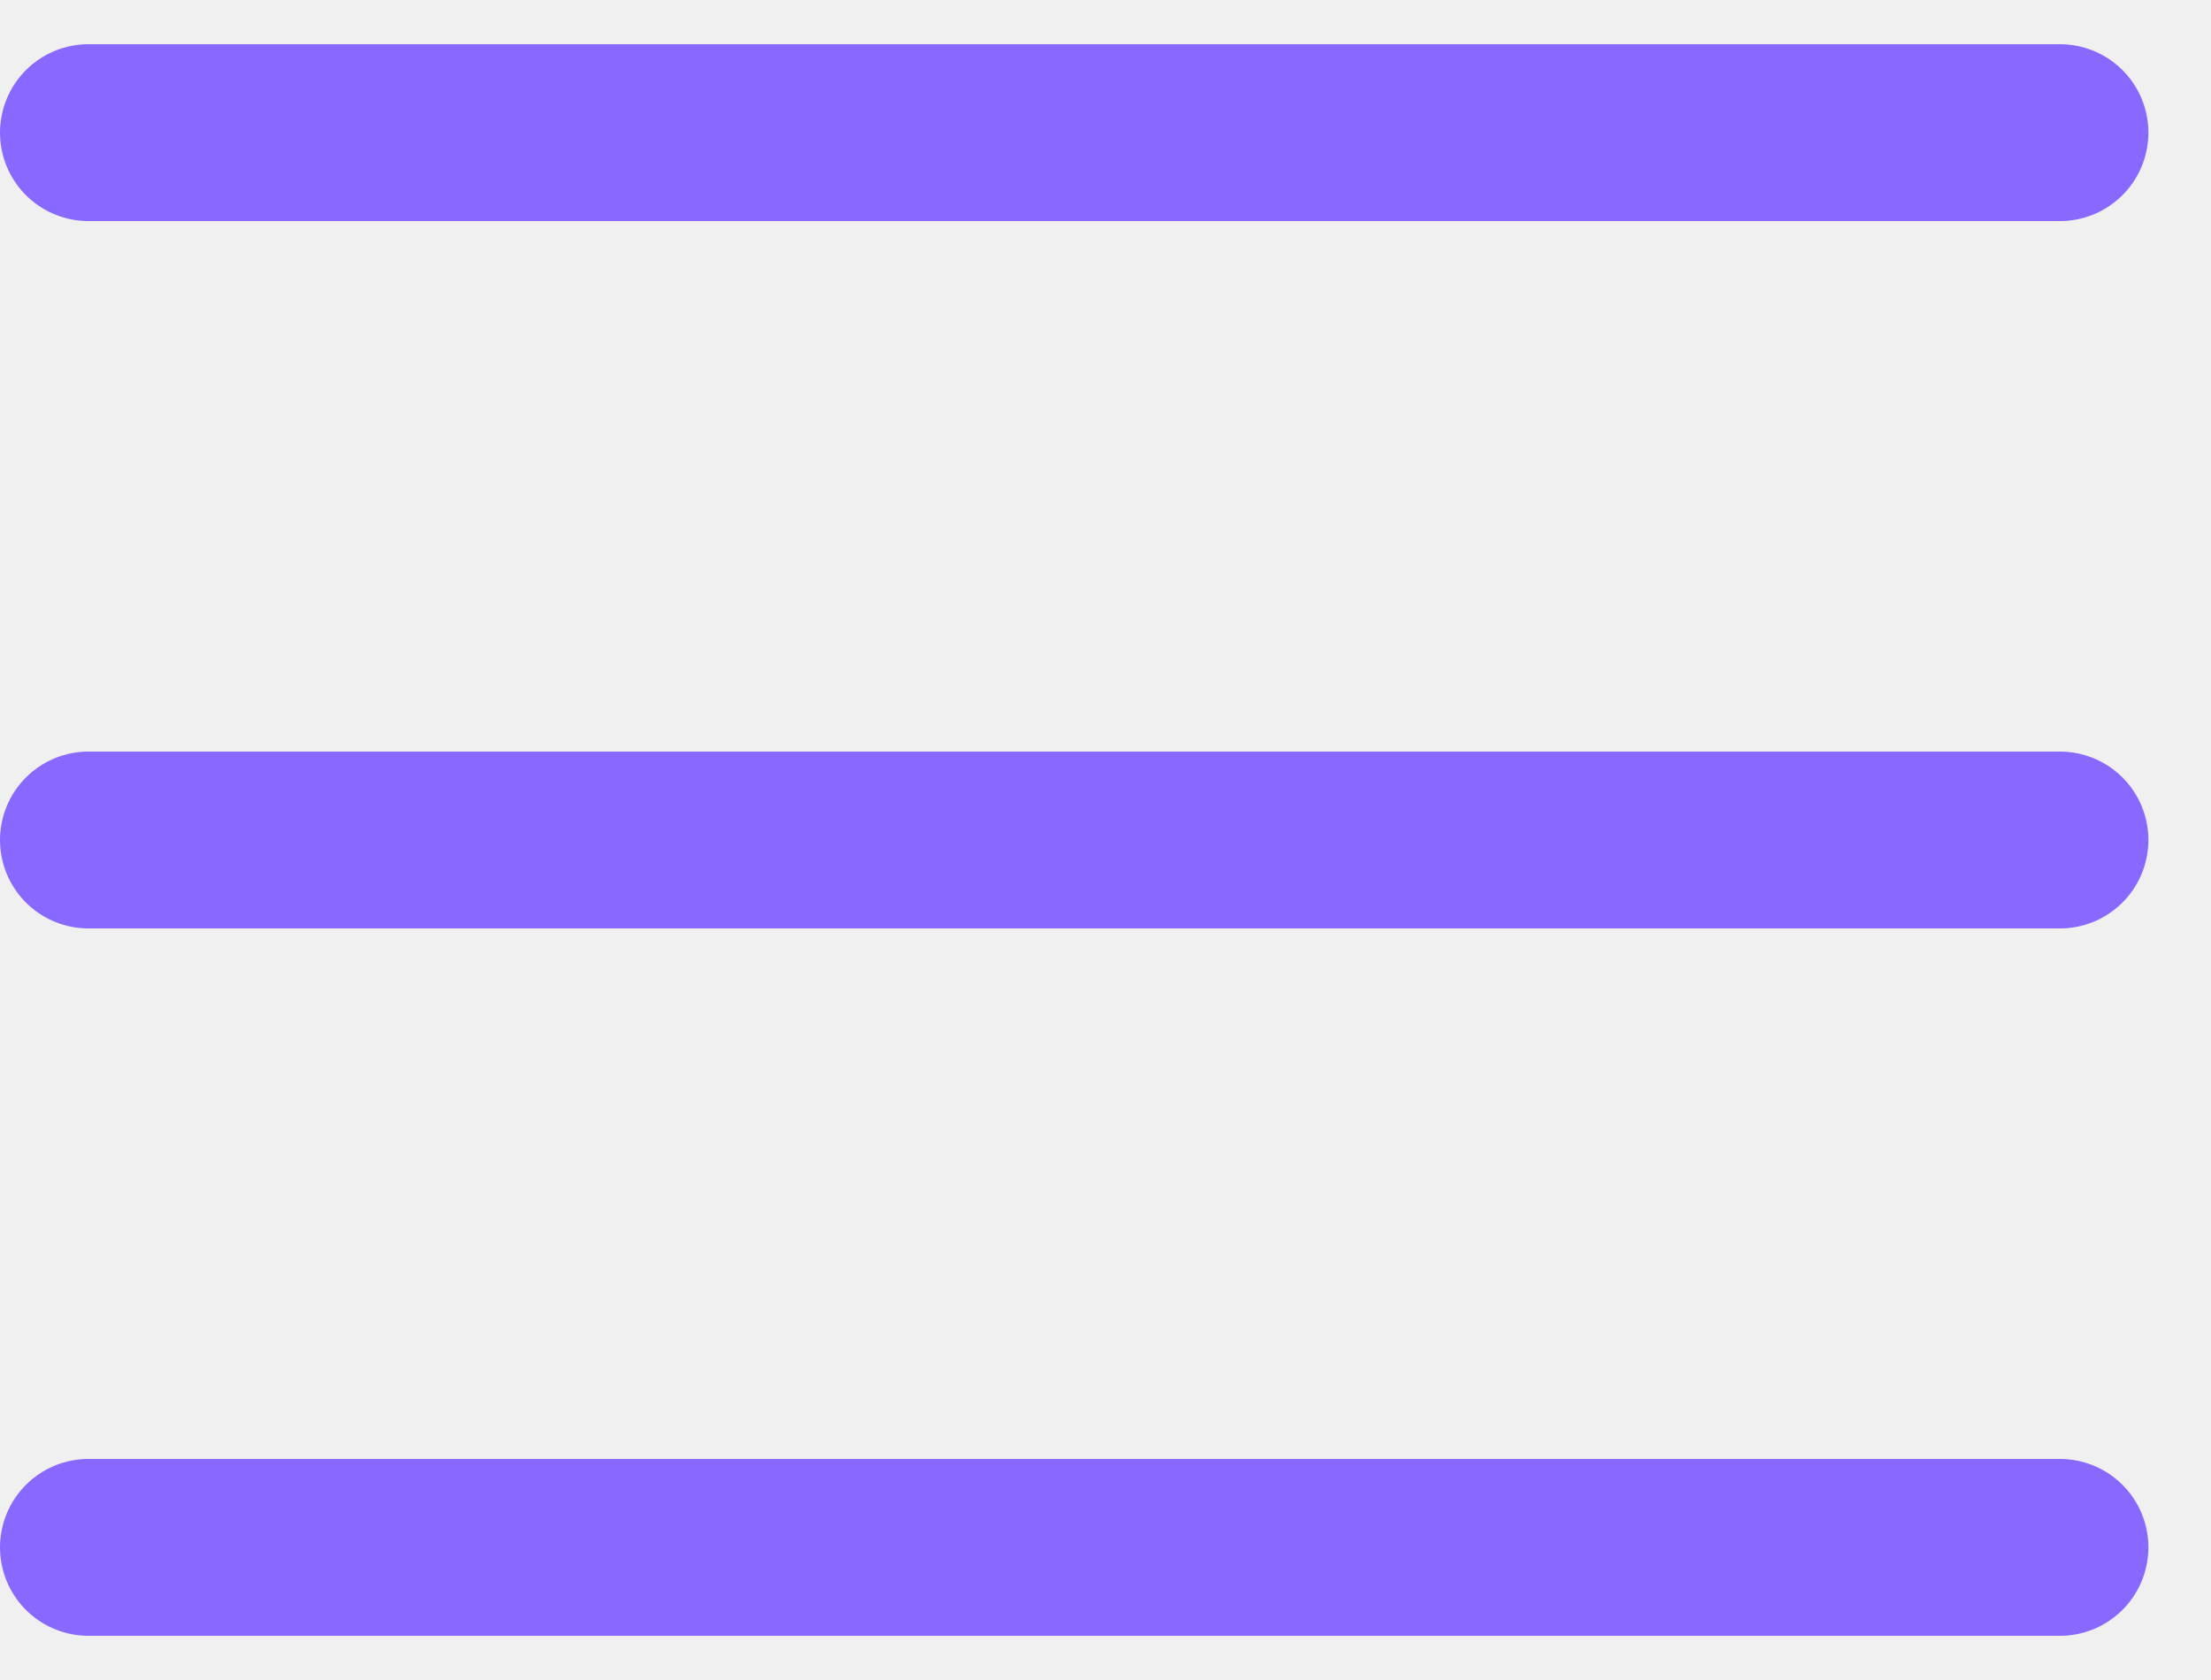
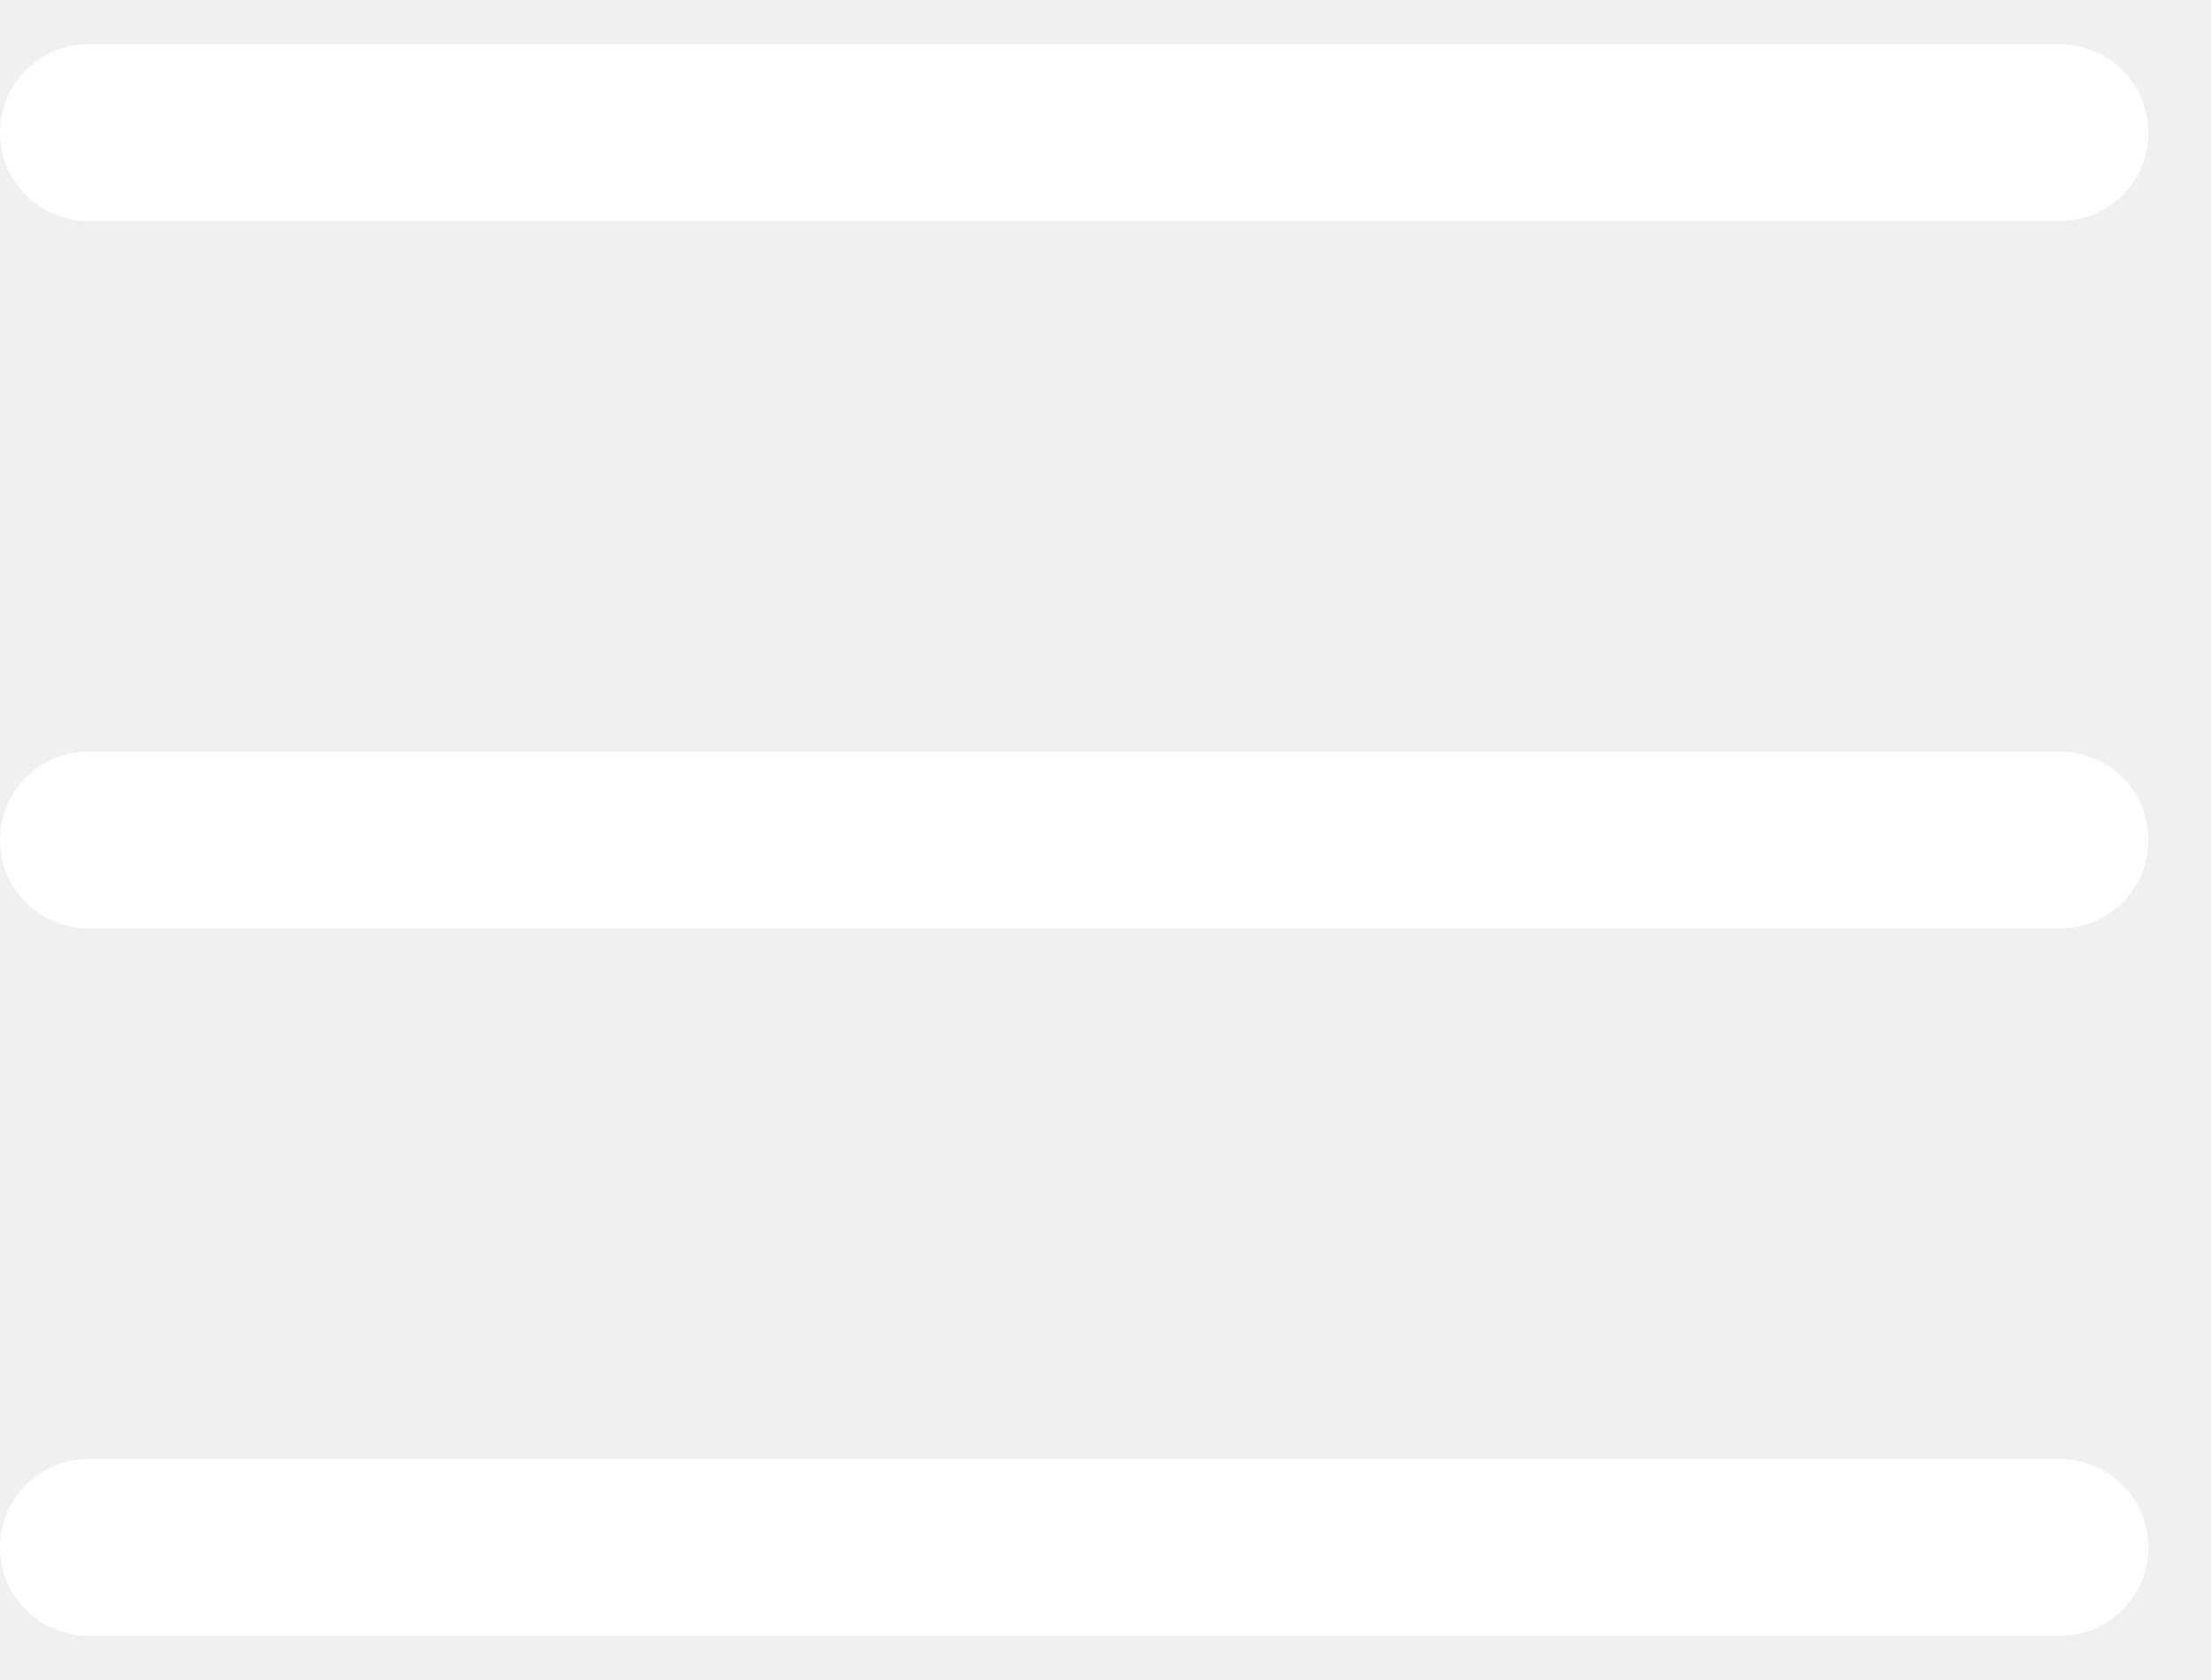
<svg xmlns="http://www.w3.org/2000/svg" width="25" height="19" viewBox="0 0 25 19">
-   <g fill="none" fill-rule="evenodd" stroke="#8868FF" stroke-linecap="round" stroke-width="2">
+   <g fill="none" fill-rule="evenodd" stroke="white" stroke-linecap="round" stroke-width="2">
    <path d="M1 1.5h22.292M1 9.5h22.292M1 17.5h22.292" />
  </g>
</svg>
